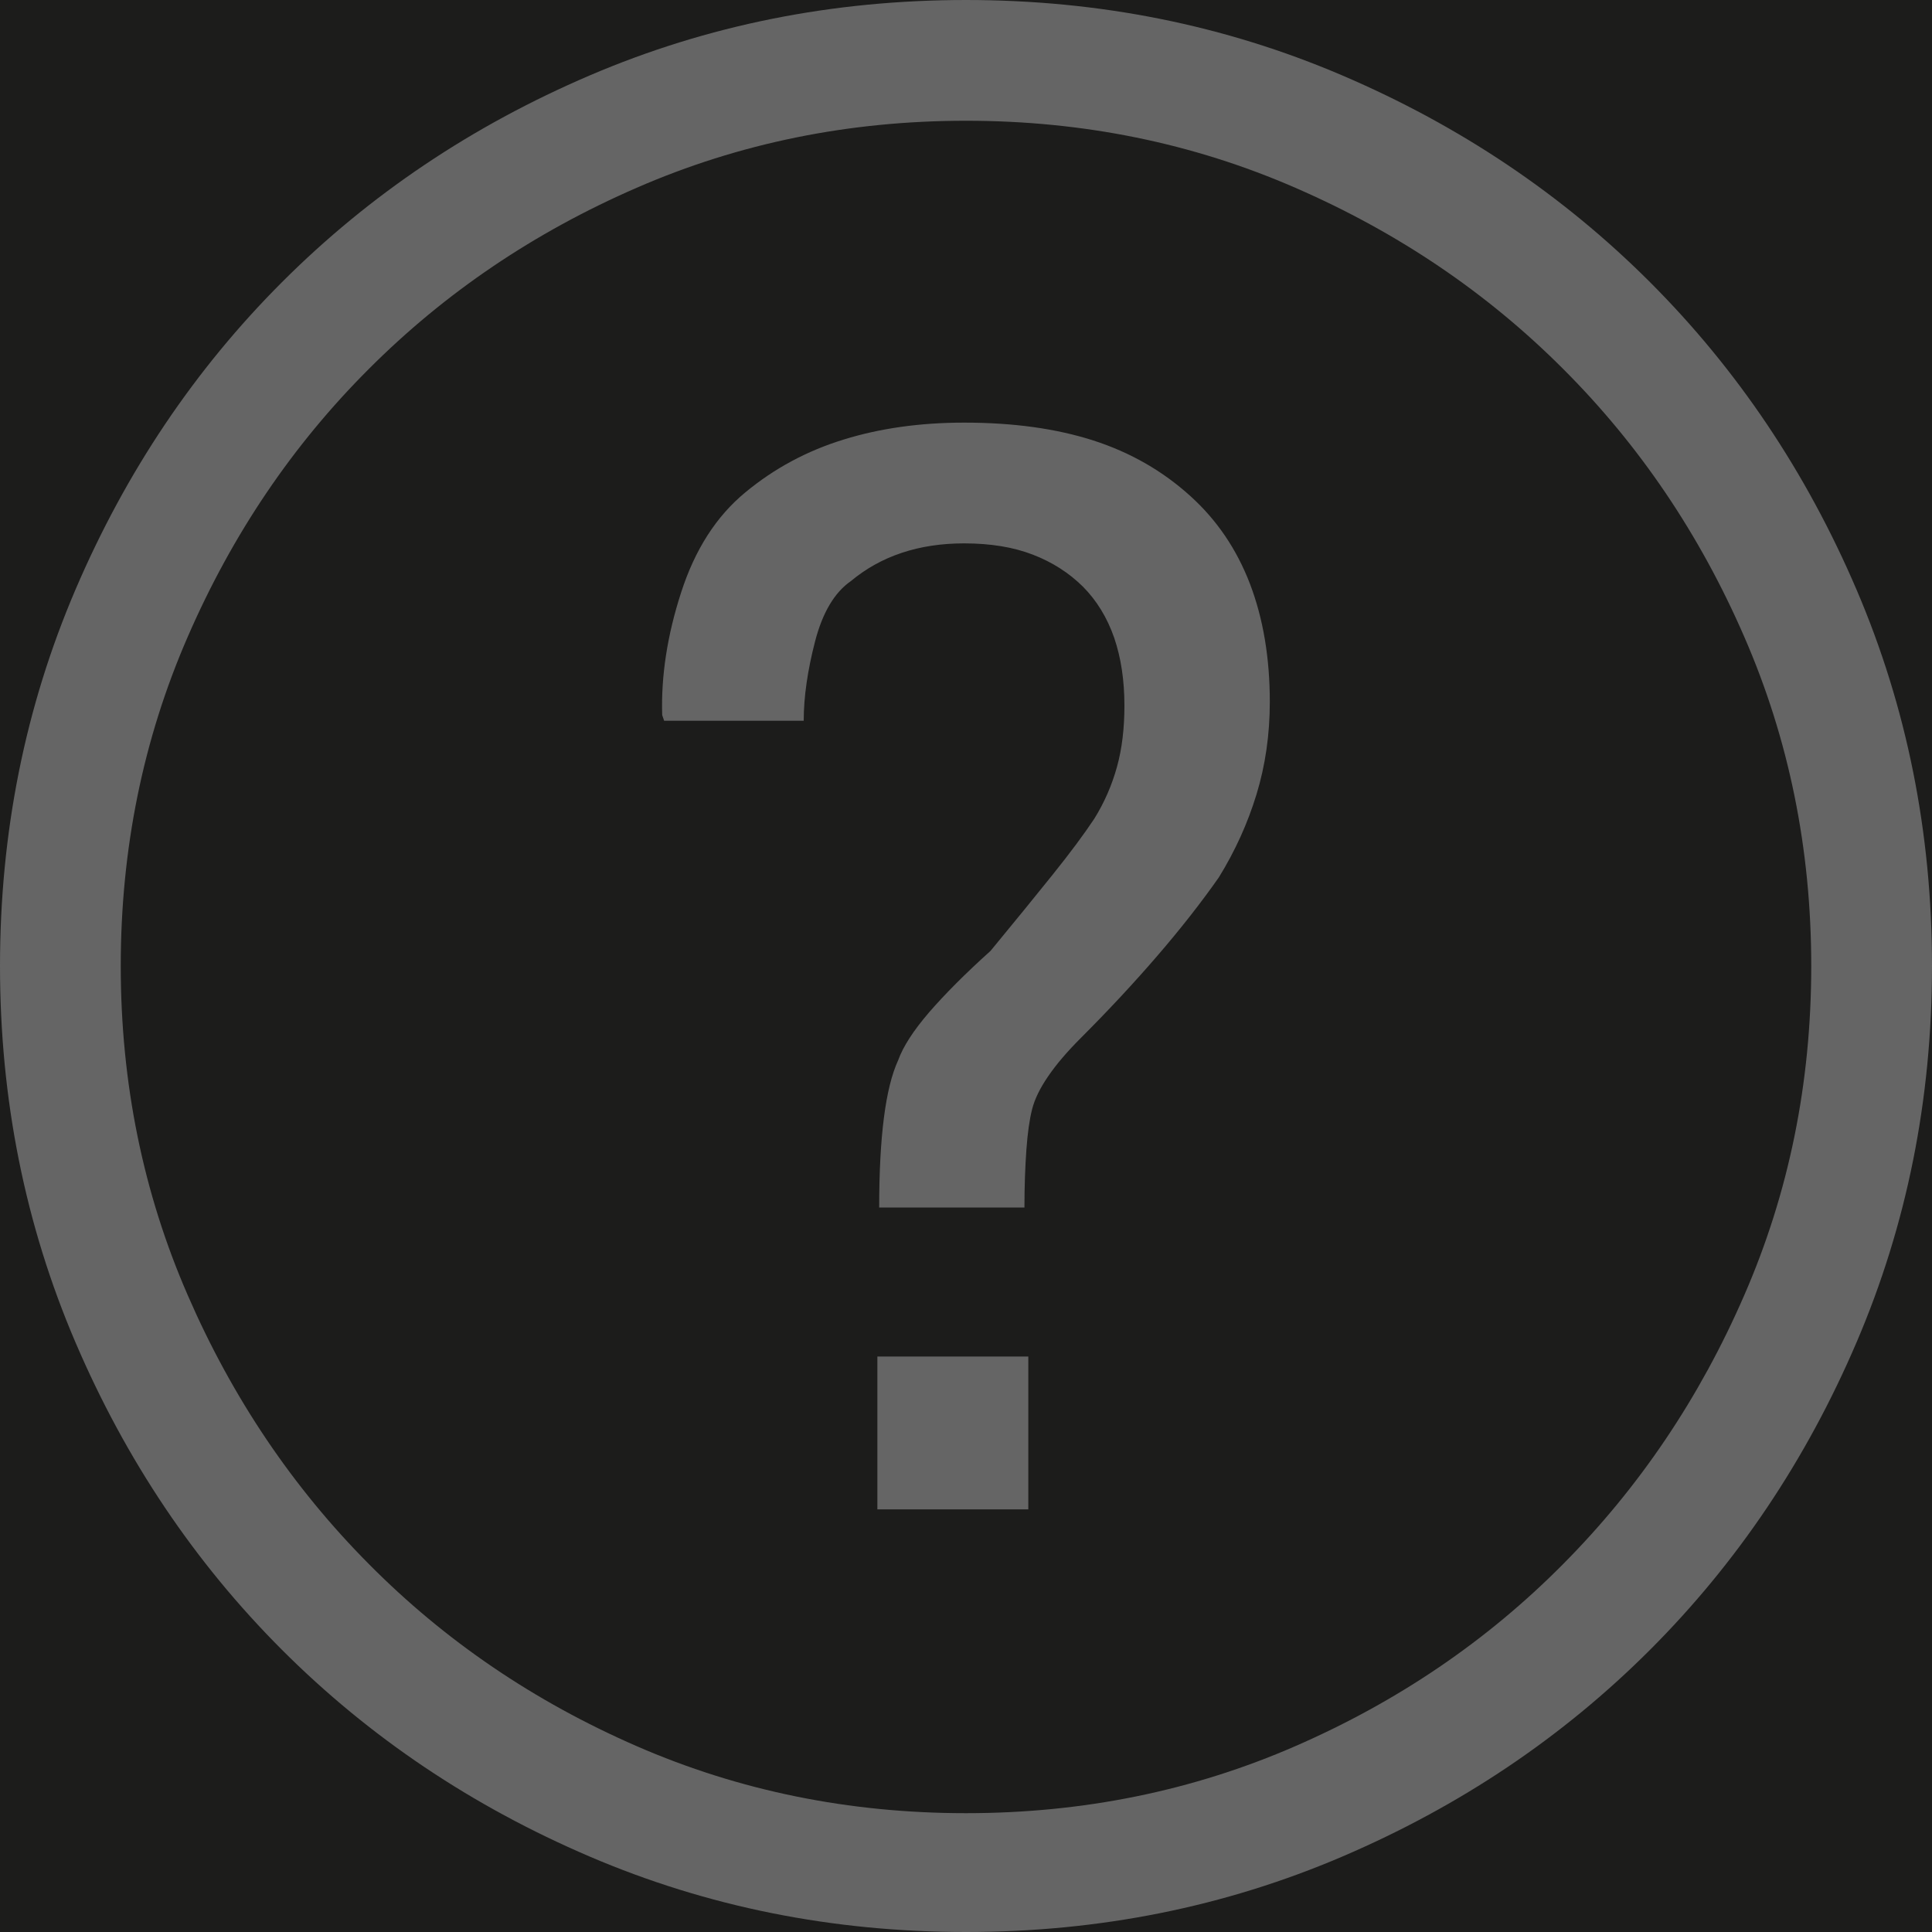
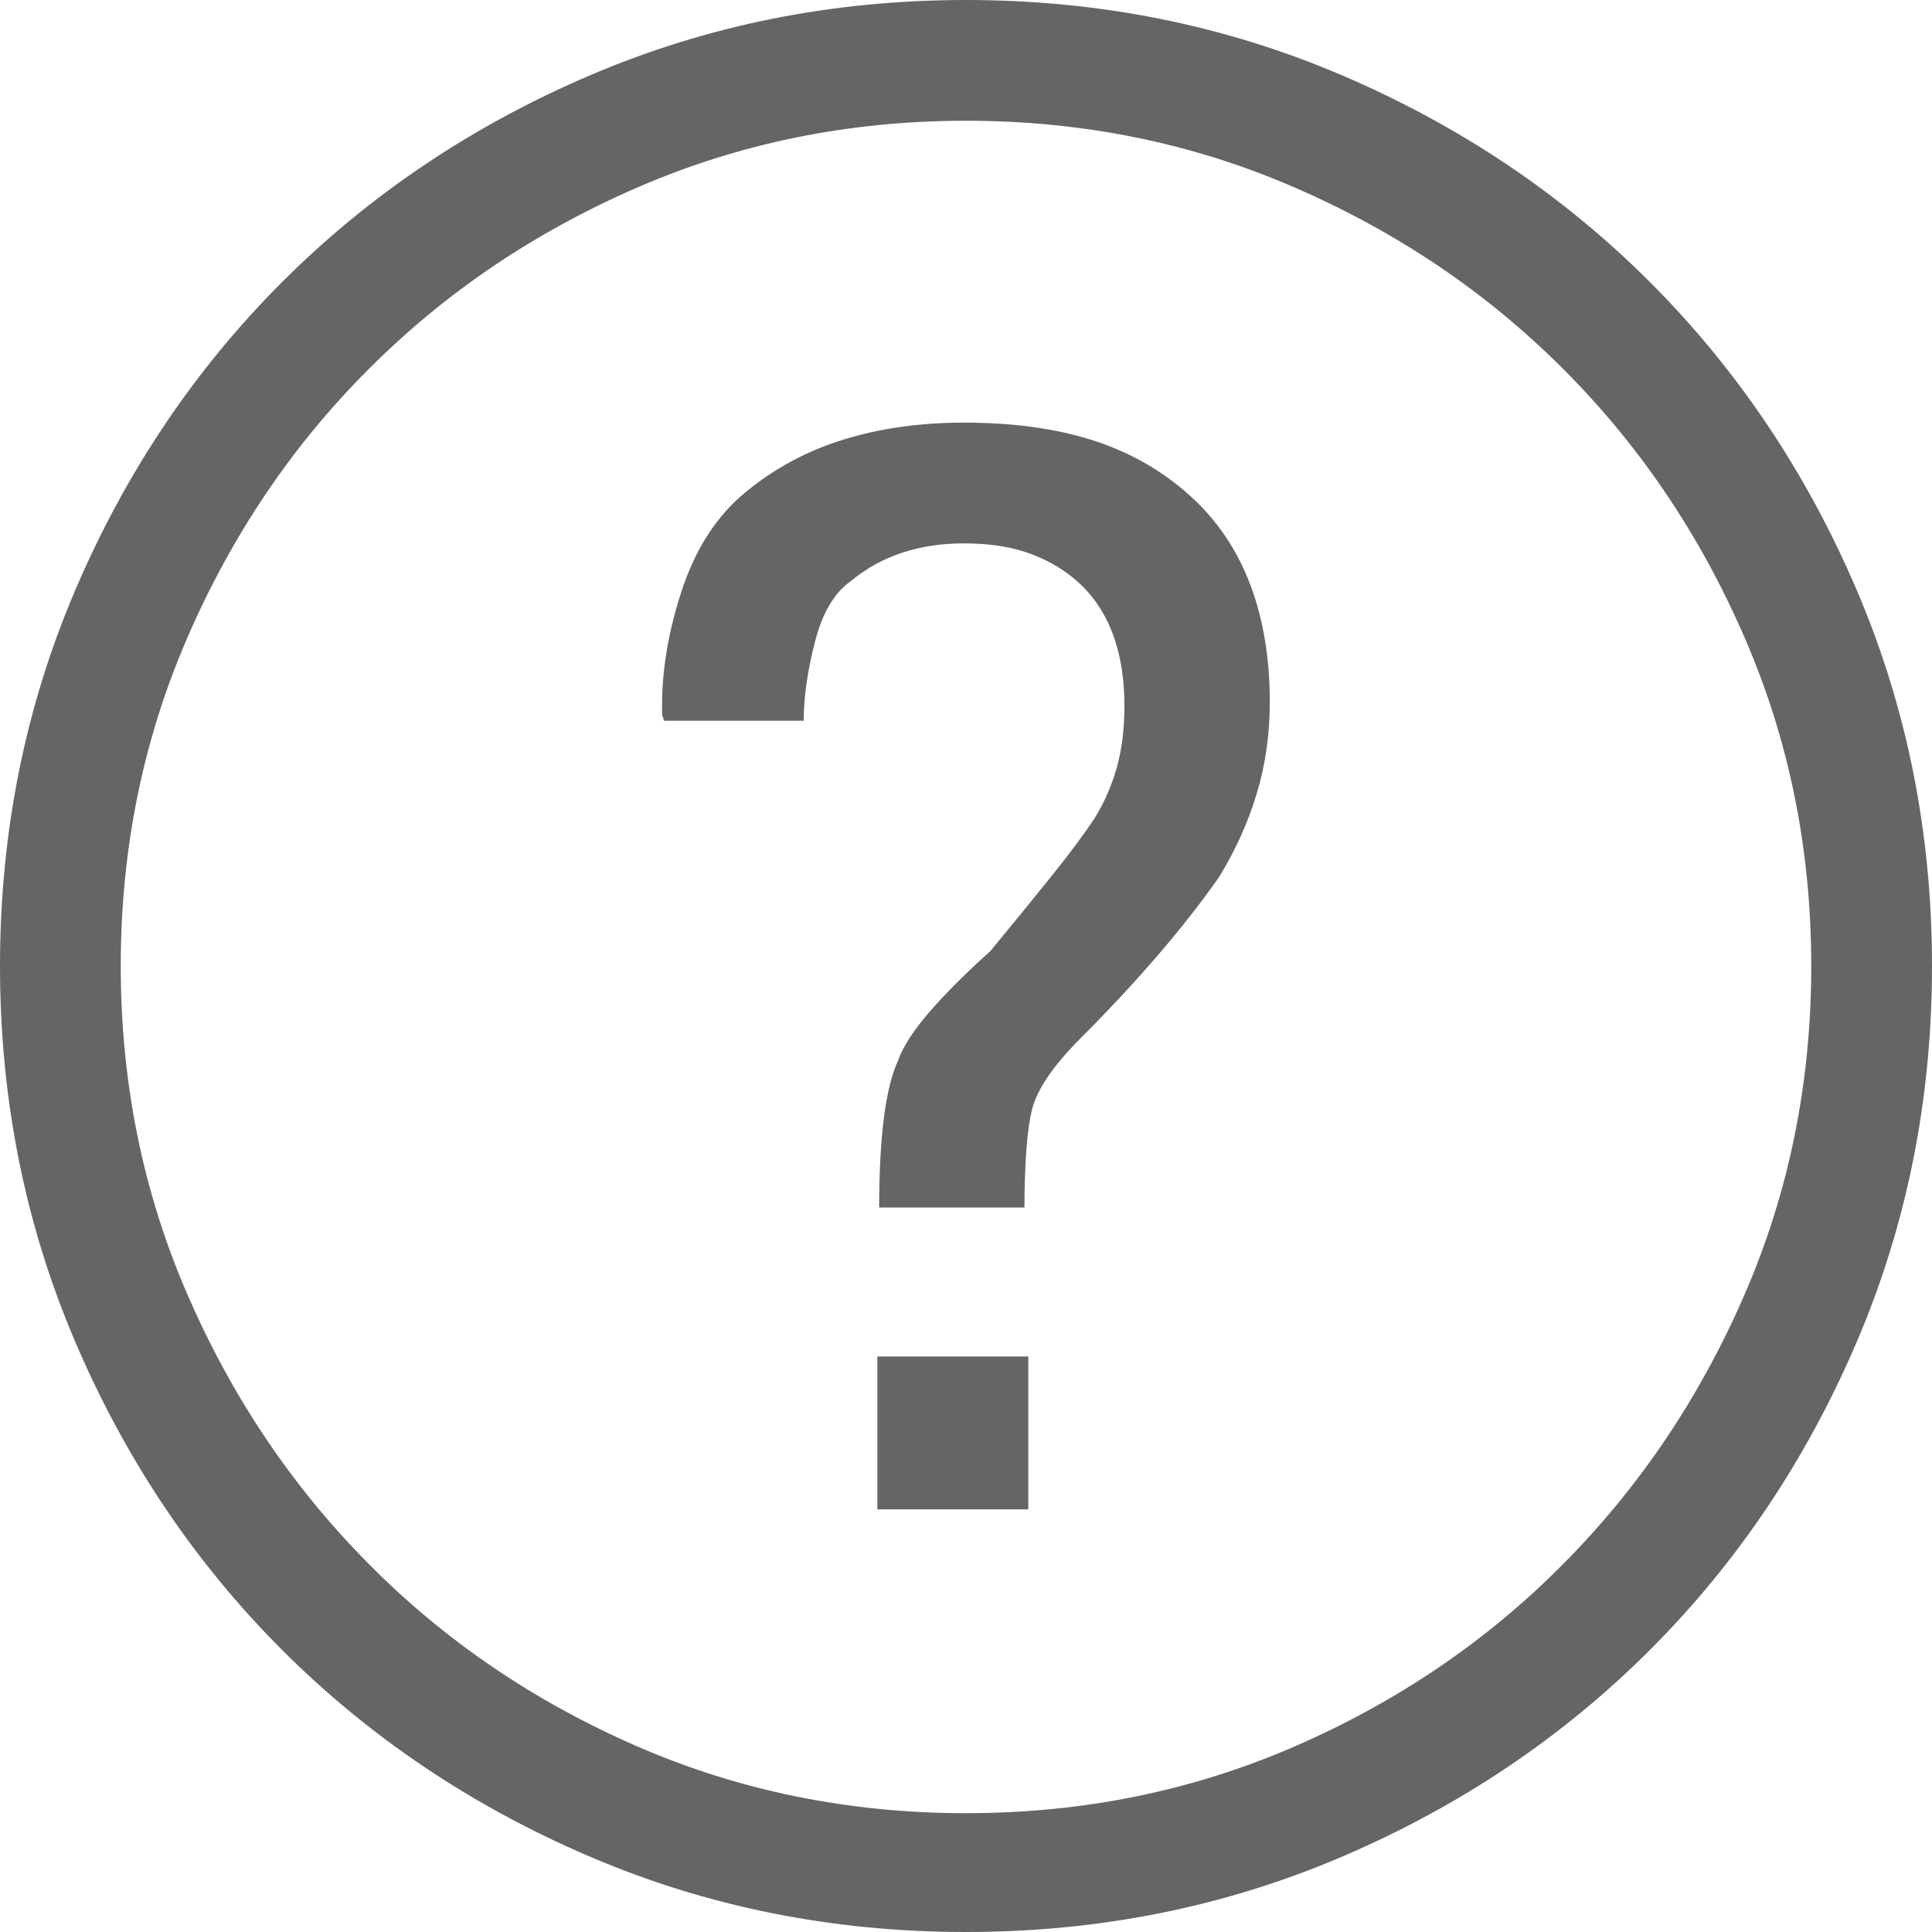
- <svg xmlns="http://www.w3.org/2000/svg" xmlns:xlink="http://www.w3.org/1999/xlink" width="16px" height="16px" viewBox="0 0 16 16" version="1.1">
+ <svg xmlns="http://www.w3.org/2000/svg" width="16px" height="16px" viewBox="0 0 16 16" version="1.1">
  <defs>
    <rect id="path-1" x="0" y="0" width="1366" height="93" />
    <filter x="-1.7%" y="-23.1%" width="103.4%" height="150.5%" filterUnits="objectBoundingBox" id="filter-2">
      <feOffset dx="0" dy="2" in="SourceAlpha" result="shadowOffsetOuter1" />
      <feGaussianBlur stdDeviation="7.5" in="shadowOffsetOuter1" result="shadowBlurOuter1" />
      <feColorMatrix values="0 0 0 0 0   0 0 0 0 0   0 0 0 0 0  0 0 0 0.169 0" type="matrix" in="shadowBlurOuter1" />
    </filter>
  </defs>
  <g id="Symbols" stroke="none" stroke-width="1" fill="none" fill-rule="evenodd">
    <g id="COs" transform="translate(-441, -28)">
      <g id="Header">
-         <g id="bg">
-           <use fill="black" fill-opacity="1" filter="url(#filter-2)" xlink:href="#path-1" />
-           <use fill="#1C1C1B" fill-rule="evenodd" xlink:href="#path-1" />
-         </g>
        <path d="M449,44 C450.104,44 451.143,43.792 452.117,43.375 C453.091,42.958 453.94,42.388 454.664,41.664 C455.388,40.94 455.958,40.091 456.375,39.117 C456.792,38.143 457,37.104 457,36 C457,34.896 456.792,33.857 456.375,32.883 C455.958,31.909 455.388,31.06 454.664,30.336 C453.94,29.612 453.091,29.042 452.117,28.625 C451.143,28.208 450.104,28 449,28 C447.896,28 446.857,28.208 445.883,28.625 C444.909,29.042 444.06,29.612 443.336,30.336 C442.612,31.06 442.042,31.909 441.625,32.883 C441.208,33.857 441,34.896 441,36 C441,37.104 441.208,38.143 441.625,39.117 C442.042,40.091 442.612,40.94 443.336,41.664 C444.06,42.388 444.909,42.958 445.883,43.375 C446.857,43.792 447.896,44 449,44 Z M449,43.016 C448.031,43.016 447.122,42.831 446.273,42.461 C445.424,42.091 444.685,41.589 444.055,40.953 C443.424,40.318 442.924,39.576 442.555,38.727 C442.185,37.878 442,36.969 442,36 C442,35.031 442.185,34.122 442.555,33.273 C442.924,32.424 443.424,31.685 444.055,31.055 C444.685,30.424 445.424,29.924 446.273,29.555 C447.122,29.185 448.031,29 449,29 C449.969,29 450.878,29.185 451.727,29.555 C452.576,29.924 453.315,30.424 453.945,31.055 C454.576,31.685 455.076,32.424 455.445,33.273 C455.815,34.122 456,35.031 456,36 C456,36.969 455.815,37.878 455.445,38.727 C455.076,39.576 454.576,40.318 453.945,40.953 C453.315,41.589 452.576,42.091 451.727,42.461 C450.878,42.831 449.969,43.016 449,43.016 Z M449.484,38 C449.484,37.823 449.49,37.664 449.5,37.523 C449.51,37.383 449.526,37.271 449.547,37.188 C449.568,37.104 449.612,37.013 449.68,36.914 C449.747,36.815 449.839,36.708 449.953,36.594 C450.182,36.365 450.393,36.138 450.586,35.914 C450.779,35.69 450.948,35.474 451.094,35.266 C451.229,35.047 451.333,34.818 451.406,34.578 C451.479,34.339 451.516,34.083 451.516,33.812 C451.516,33.448 451.461,33.122 451.352,32.836 C451.242,32.549 451.078,32.307 450.859,32.109 C450.63,31.901 450.362,31.747 450.055,31.648 C449.747,31.549 449.391,31.5 448.984,31.5 C448.62,31.5 448.286,31.547 447.984,31.641 C447.682,31.734 447.411,31.88 447.172,32.078 C446.932,32.276 446.755,32.552 446.641,32.906 C446.526,33.26 446.474,33.599 446.484,33.922 L446.5,33.969 L447.656,33.969 C447.656,33.771 447.688,33.552 447.75,33.312 C447.812,33.073 447.911,32.906 448.047,32.812 C448.172,32.708 448.312,32.63 448.469,32.578 C448.625,32.526 448.797,32.5 448.984,32.5 C449.203,32.5 449.393,32.531 449.555,32.594 C449.716,32.656 449.854,32.745 449.969,32.859 C450.083,32.974 450.169,33.115 450.227,33.281 C450.284,33.448 450.312,33.635 450.312,33.844 C450.312,34.031 450.292,34.201 450.25,34.352 C450.208,34.503 450.146,34.646 450.062,34.781 C449.979,34.906 449.865,35.06 449.719,35.242 C449.573,35.424 449.401,35.635 449.203,35.875 C448.995,36.062 448.826,36.232 448.695,36.383 C448.565,36.534 448.479,36.667 448.438,36.781 C448.385,36.896 448.346,37.055 448.32,37.258 C448.294,37.461 448.281,37.708 448.281,38 L449.484,38 Z M449.516,40.5 L449.516,39.234 L448.266,39.234 L448.266,40.5 L449.516,40.5 Z" id="" fill="#656565" fill-rule="nonzero" />
      </g>
    </g>
  </g>
</svg>
